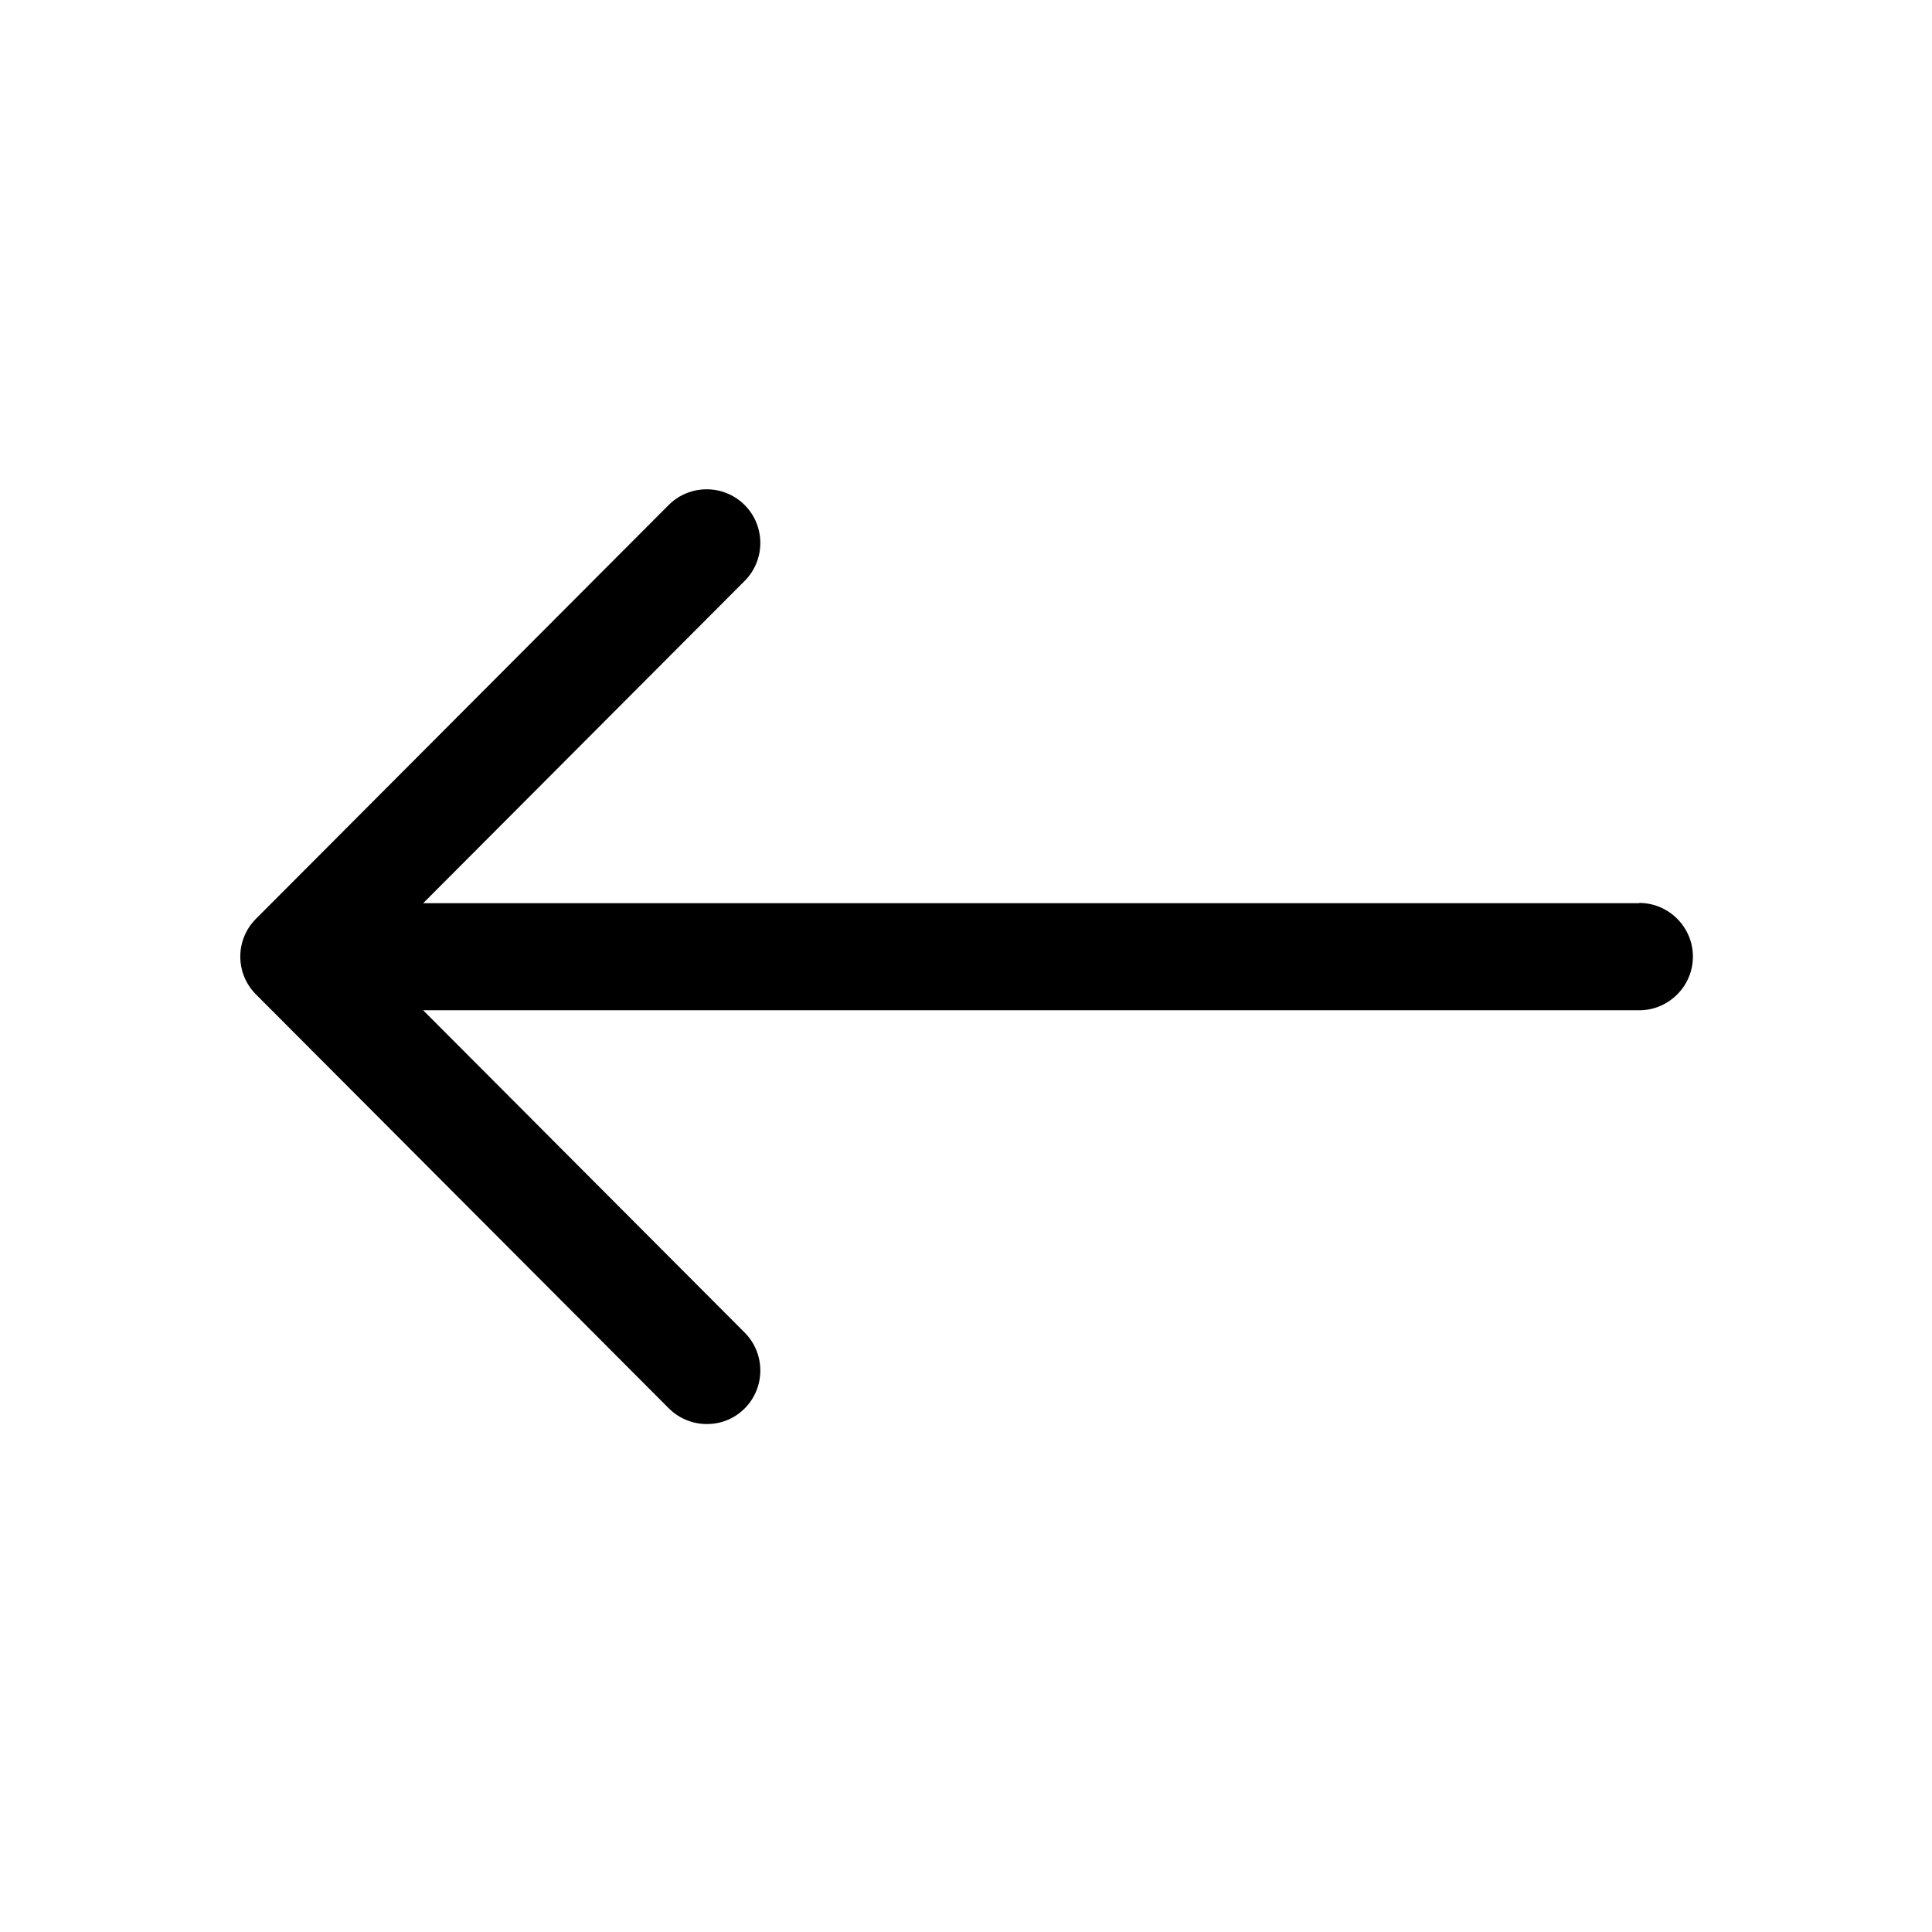
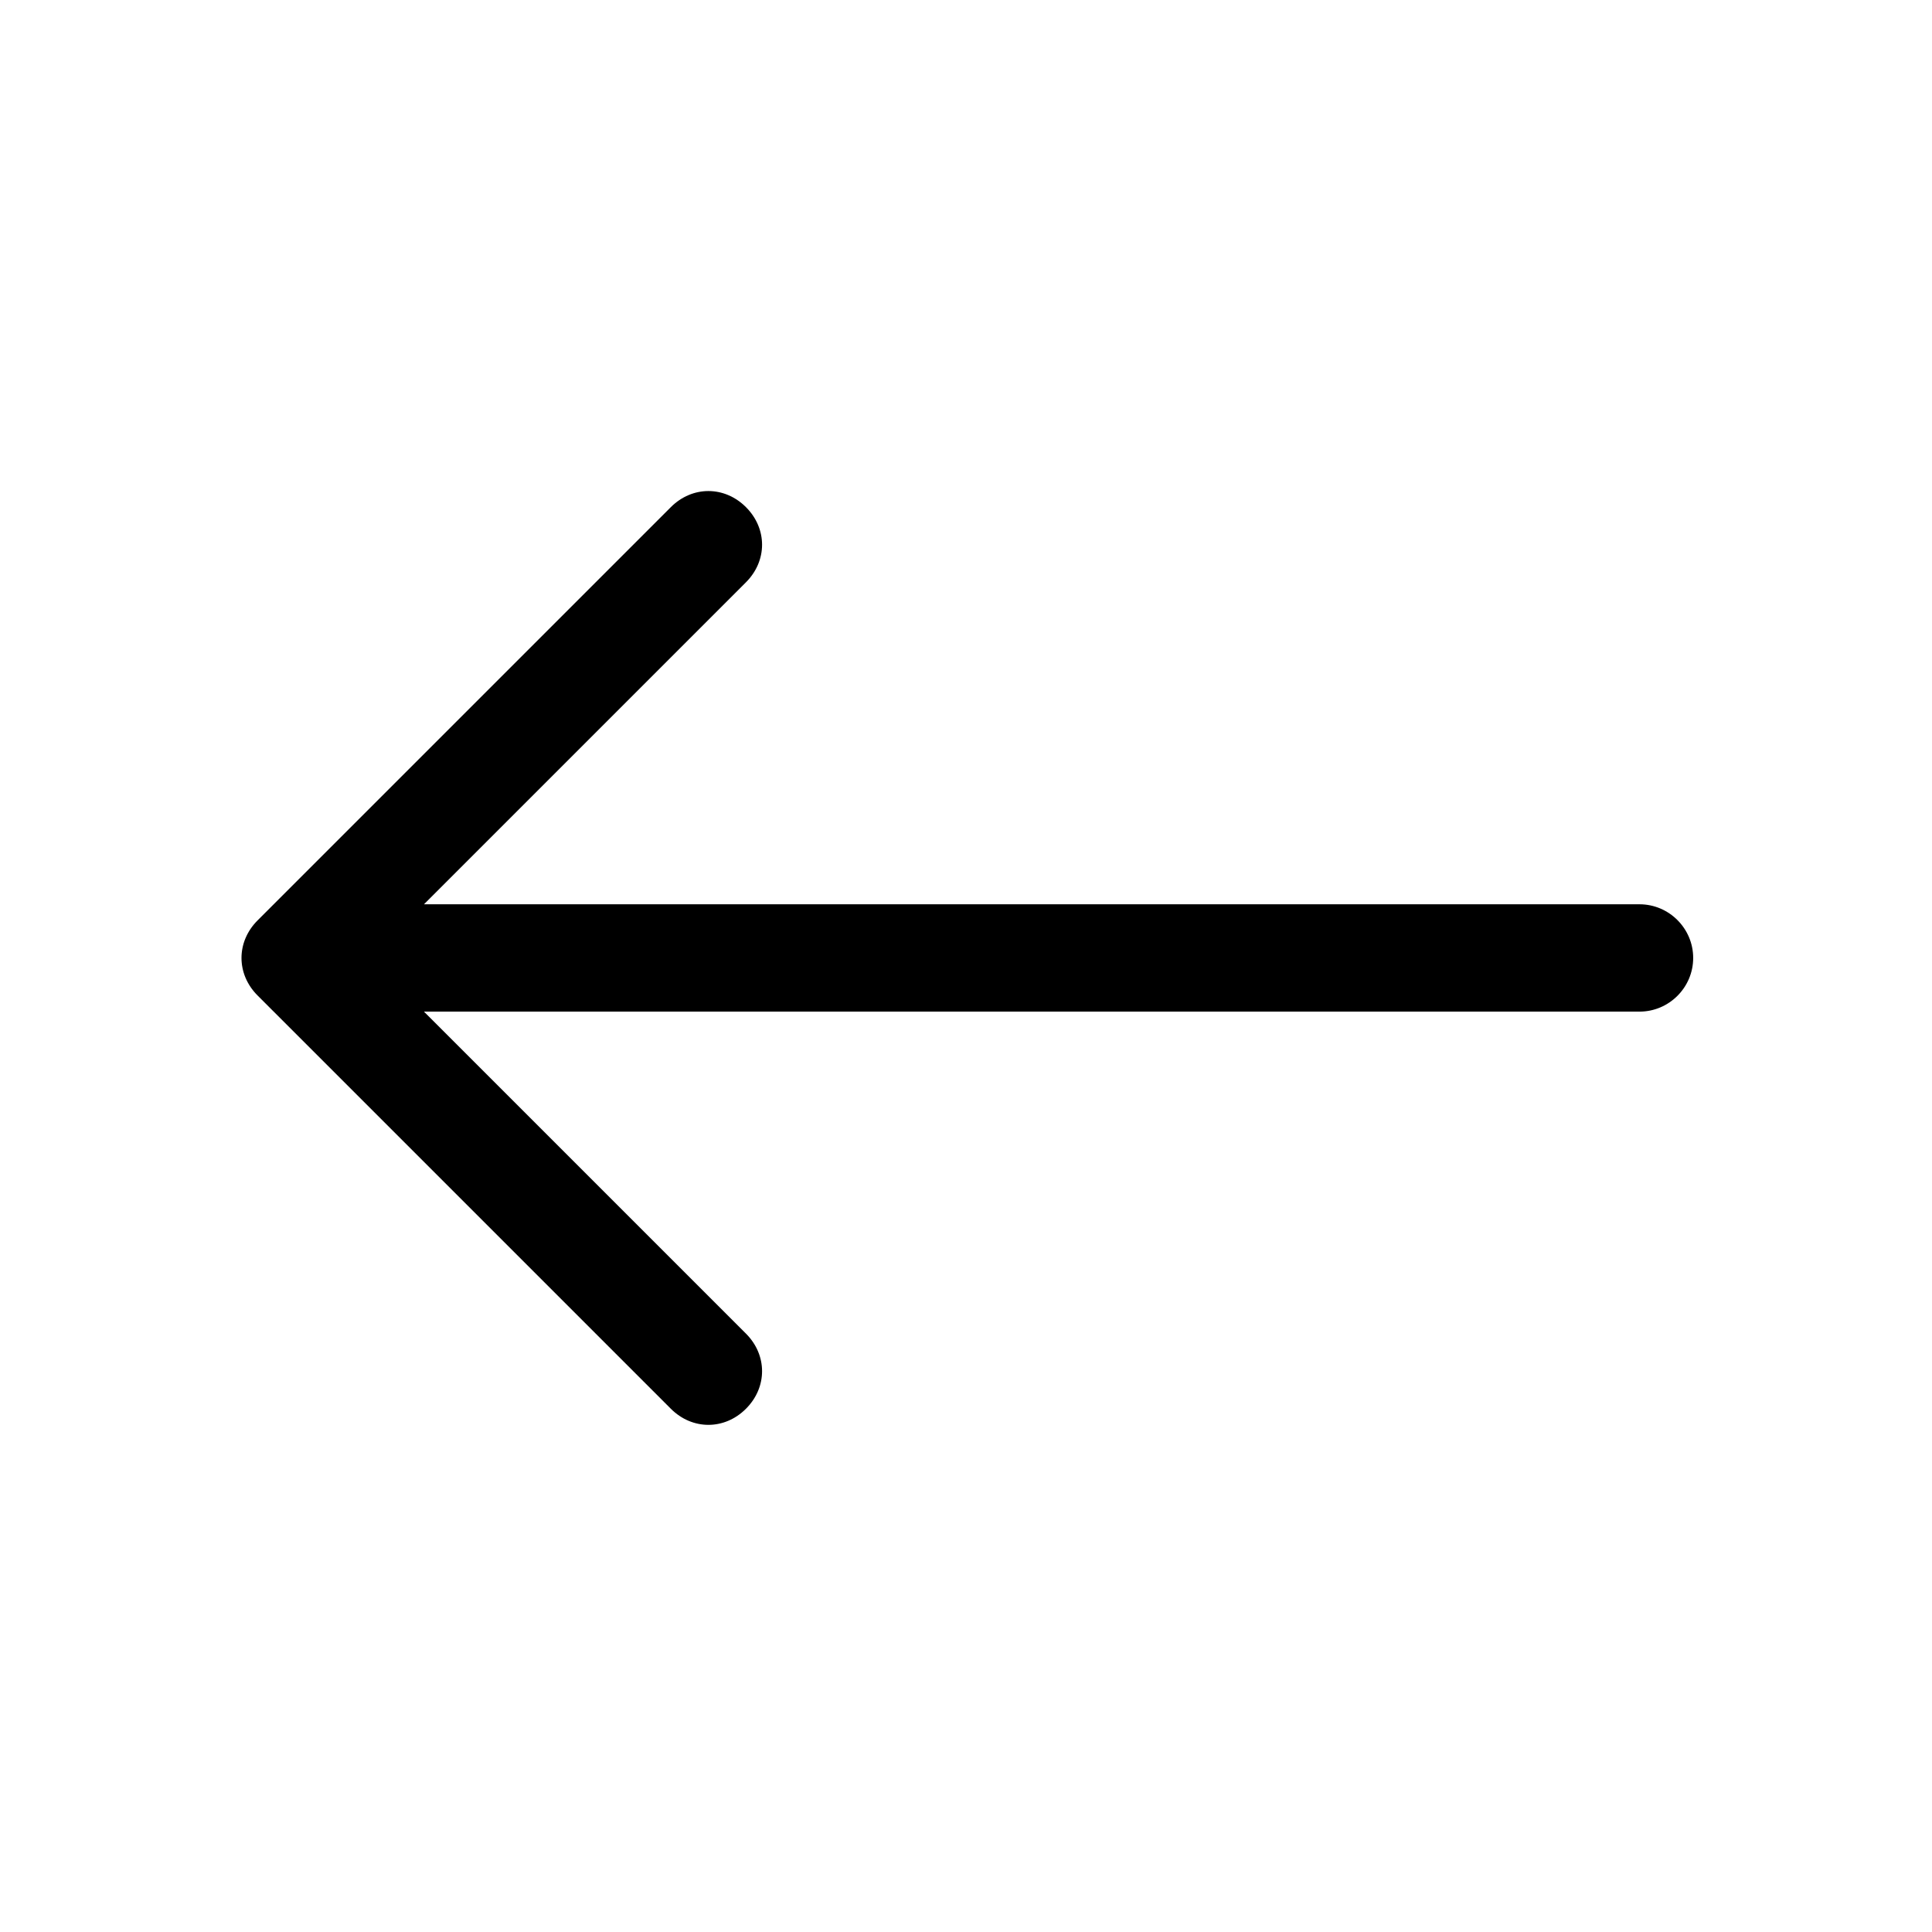
- <svg xmlns="http://www.w3.org/2000/svg" viewBox="0 0 72 72">
-   <defs>
-     <style>
-       .cls-1 {
-         fill: none;
-       }
-     </style>
-   </defs>
-   <g id="SVG_icons" data-name="SVG icons">
-     <path d="M61.09,33.66H15.77l11.98-12.01c.78-.78.78-2.05,0-2.83-.78-.78-2.05-.78-2.83,0l-15.38,15.42c-.78.78-.78,2.04,0,2.82l15.38,15.42c.39.39.9.59,1.42.59s1.02-.19,1.41-.58c.78-.78.78-2.05,0-2.83l-11.98-12.01h45.32c1.1,0,2-.9,2-2s-.9-2-2-2Z" />
-   </g>
-   <g id="Rectangles">
-     <rect class="cls-1" x=".36" y=".36" width="71.28" height="71.28" />
+ <svg xmlns="http://www.w3.org/2000/svg" id="Layer_1" version="1.1" viewBox="0 0 72 72">
+   <g id="SVG_icons">
+     <path d="M61.1,33.7H15.8l12-12c.8-.8.8-2,0-2.8s-2-.8-2.8,0l-15.4,15.4c-.8.8-.8,2,0,2.8l15.4,15.4c.4.4.9.6,1.4.6s1-.2,1.4-.6c.8-.8.8-2,0-2.8l-12-12h45.3c1.1,0,2-.9,2-2s-.9-2-2-2h0Z" />
  </g>
</svg>
